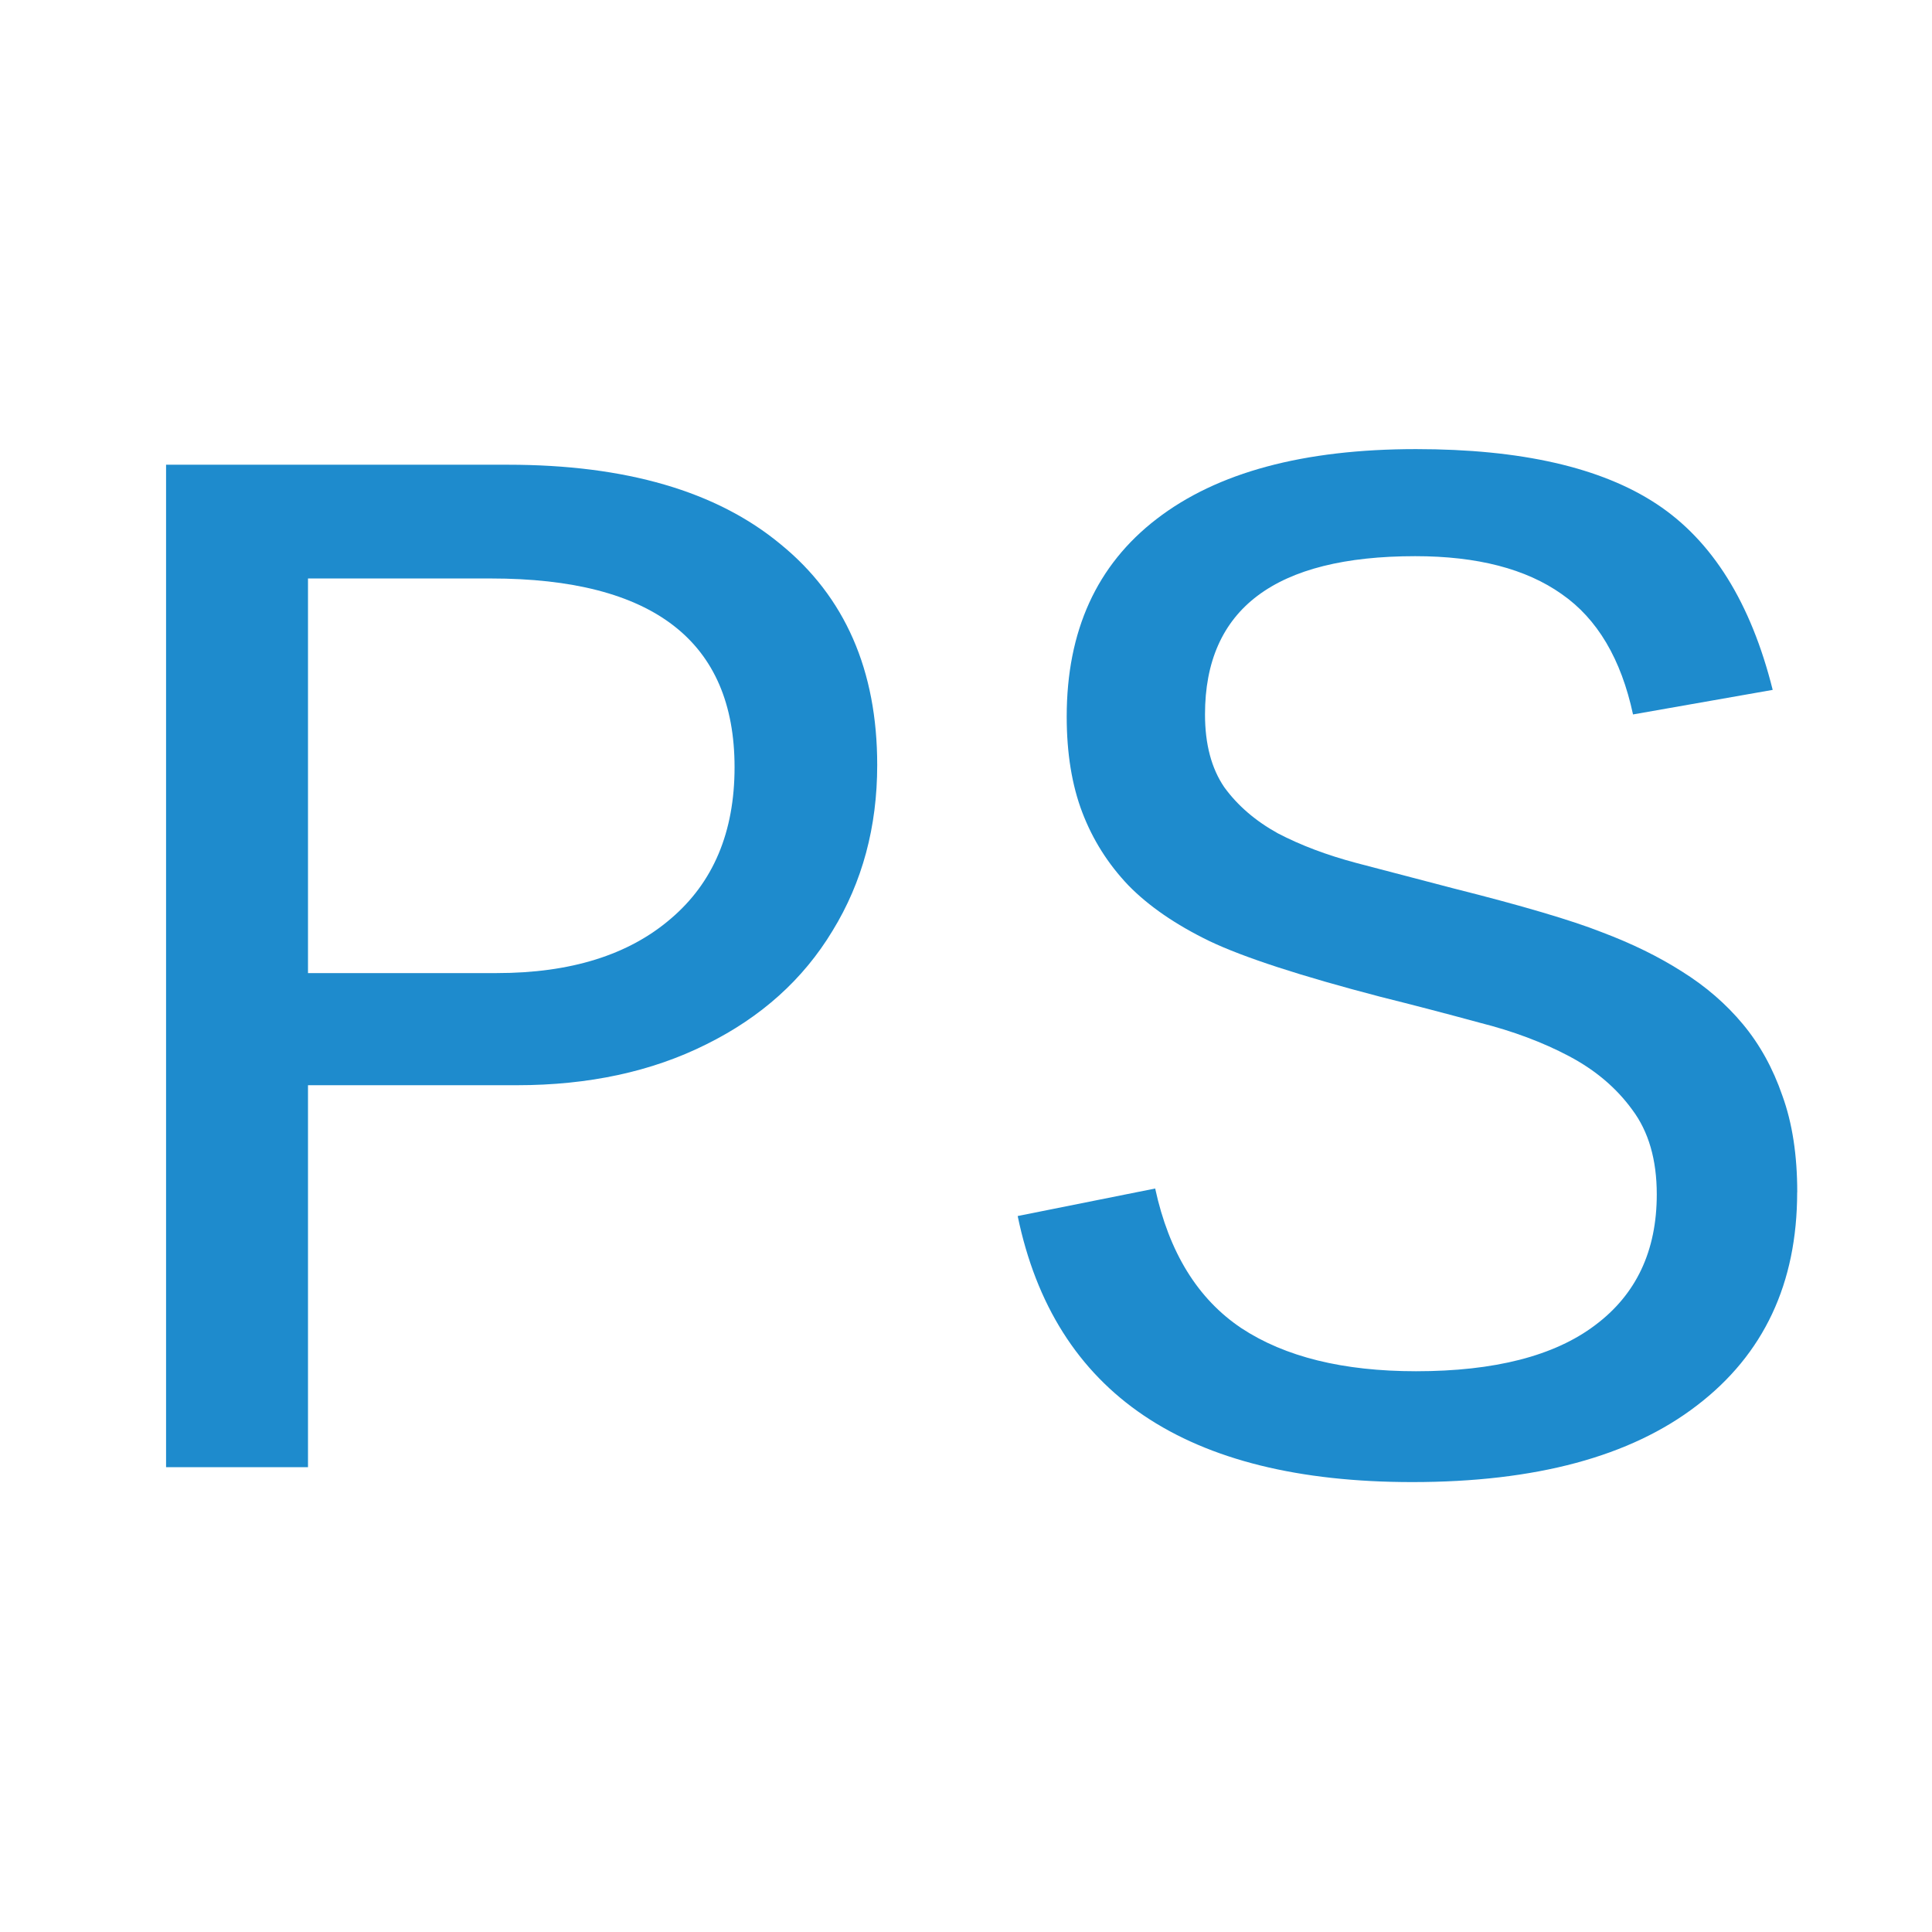
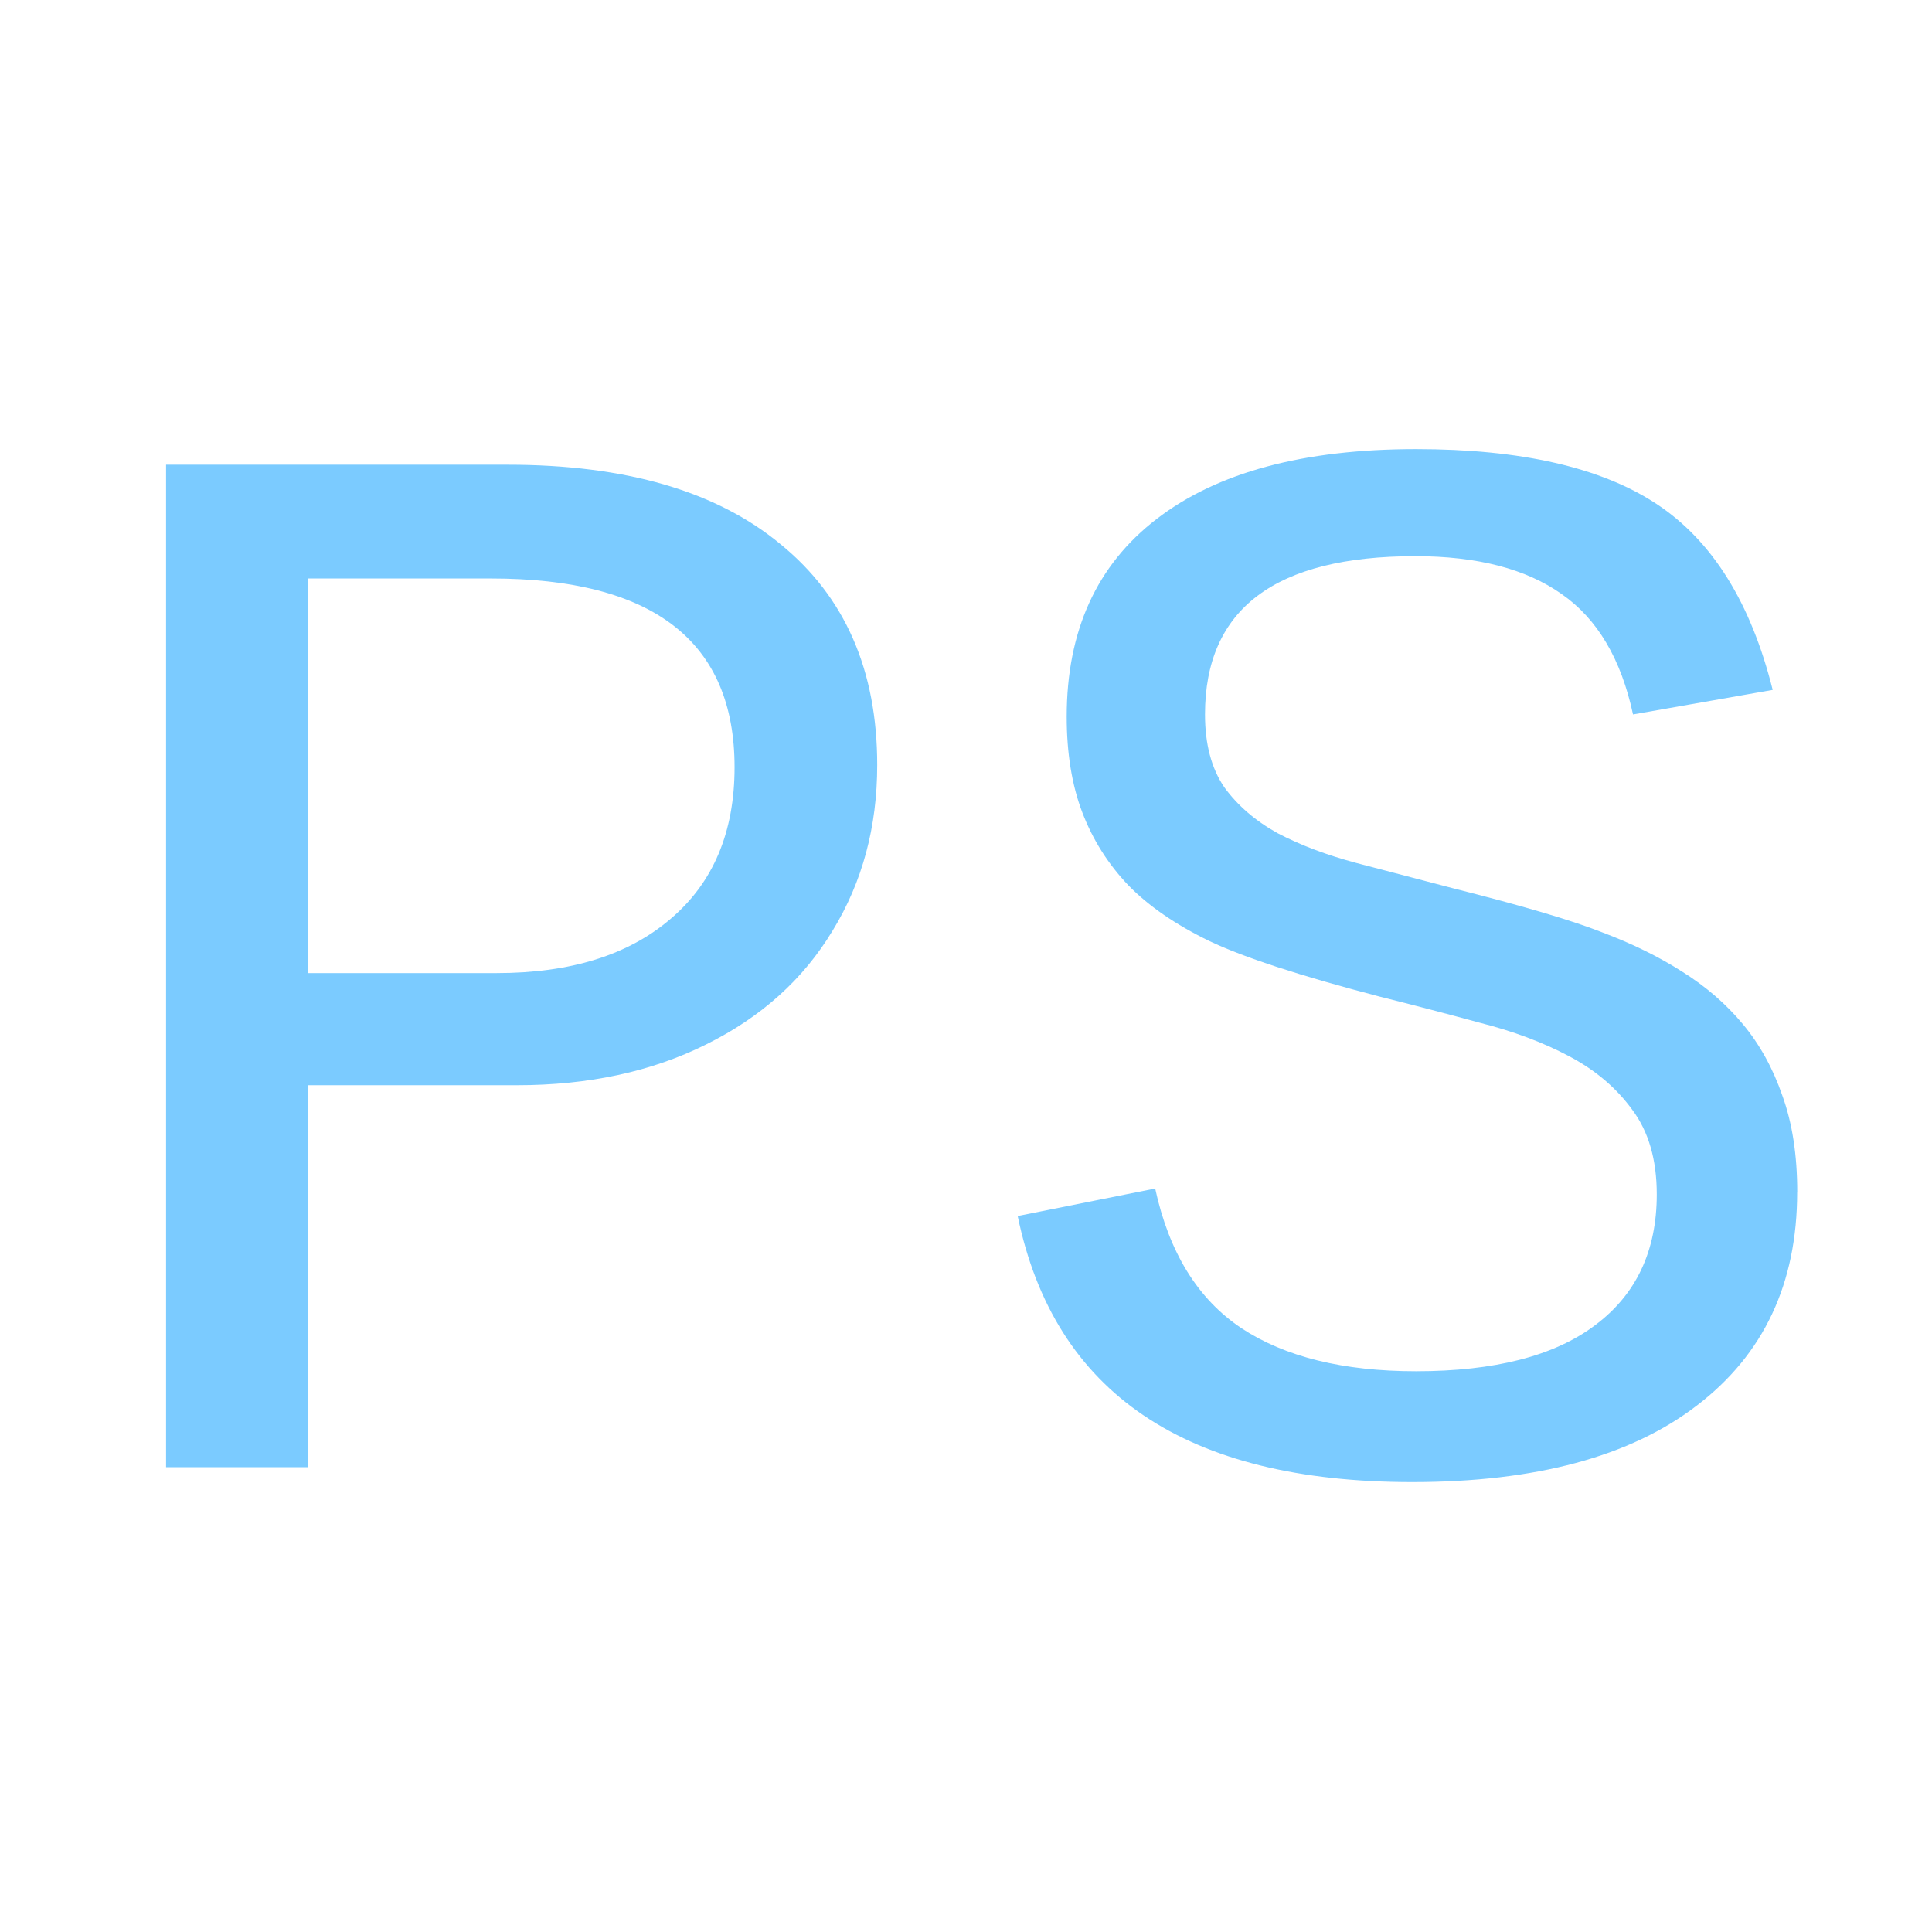
<svg xmlns="http://www.w3.org/2000/svg" version="1.1" viewBox="0 0 24 24">
-   <g fill="#1e8bcd" stroke-linecap="round" stroke-linejoin="round" aria-label="PS">
+   <g fill="#7bcbff" stroke-linecap="round" stroke-linejoin="round" aria-label="PS">
    <path d="m10.897 9.503q0 1.154-0.554 2.058-0.545 0.905-1.569 1.412-1.015 0.508-2.354 0.508h-2.594v4.745h-1.763v-12.453h4.246q2.197 0 3.388 0.988 1.2 0.978 1.2 2.742zm-1.772 0.028q0-2.345-3.028-2.345h-2.271v4.902h2.345q1.375 0 2.16-0.674 0.794-0.674 0.794-1.883z" />
    <path d="m22.325 14.811q0 1.698-1.246 2.649-1.237 0.951-3.535 0.951-4.218 0-4.902-3.305l1.708-0.342q0.258 1.191 1.071 1.735 0.812 0.535 2.169 0.535 1.468 0 2.225-0.572 0.766-0.572 0.766-1.625 0-0.646-0.305-1.052-0.295-0.406-0.785-0.665t-1.108-0.415q-0.609-0.166-1.237-0.323-1.486-0.388-2.123-0.692-0.628-0.305-1.006-0.692-0.378-0.397-0.572-0.905-0.194-0.508-0.194-1.191 0-1.597 1.117-2.455 1.126-0.868 3.222-0.868 1.957 0 2.991 0.683 1.034 0.683 1.44 2.308l-1.735 0.305q-0.222-1.034-0.886-1.495-0.665-0.471-1.819-0.471-2.612 0-2.612 1.966 0 0.554 0.24 0.905 0.249 0.342 0.665 0.572 0.425 0.222 0.978 0.369 0.563 0.148 1.2 0.314 1.283 0.323 1.846 0.545 0.563 0.212 0.997 0.489 0.443 0.277 0.757 0.655 0.314 0.378 0.489 0.886 0.185 0.508 0.185 1.2z" />
  </g>
</svg>
